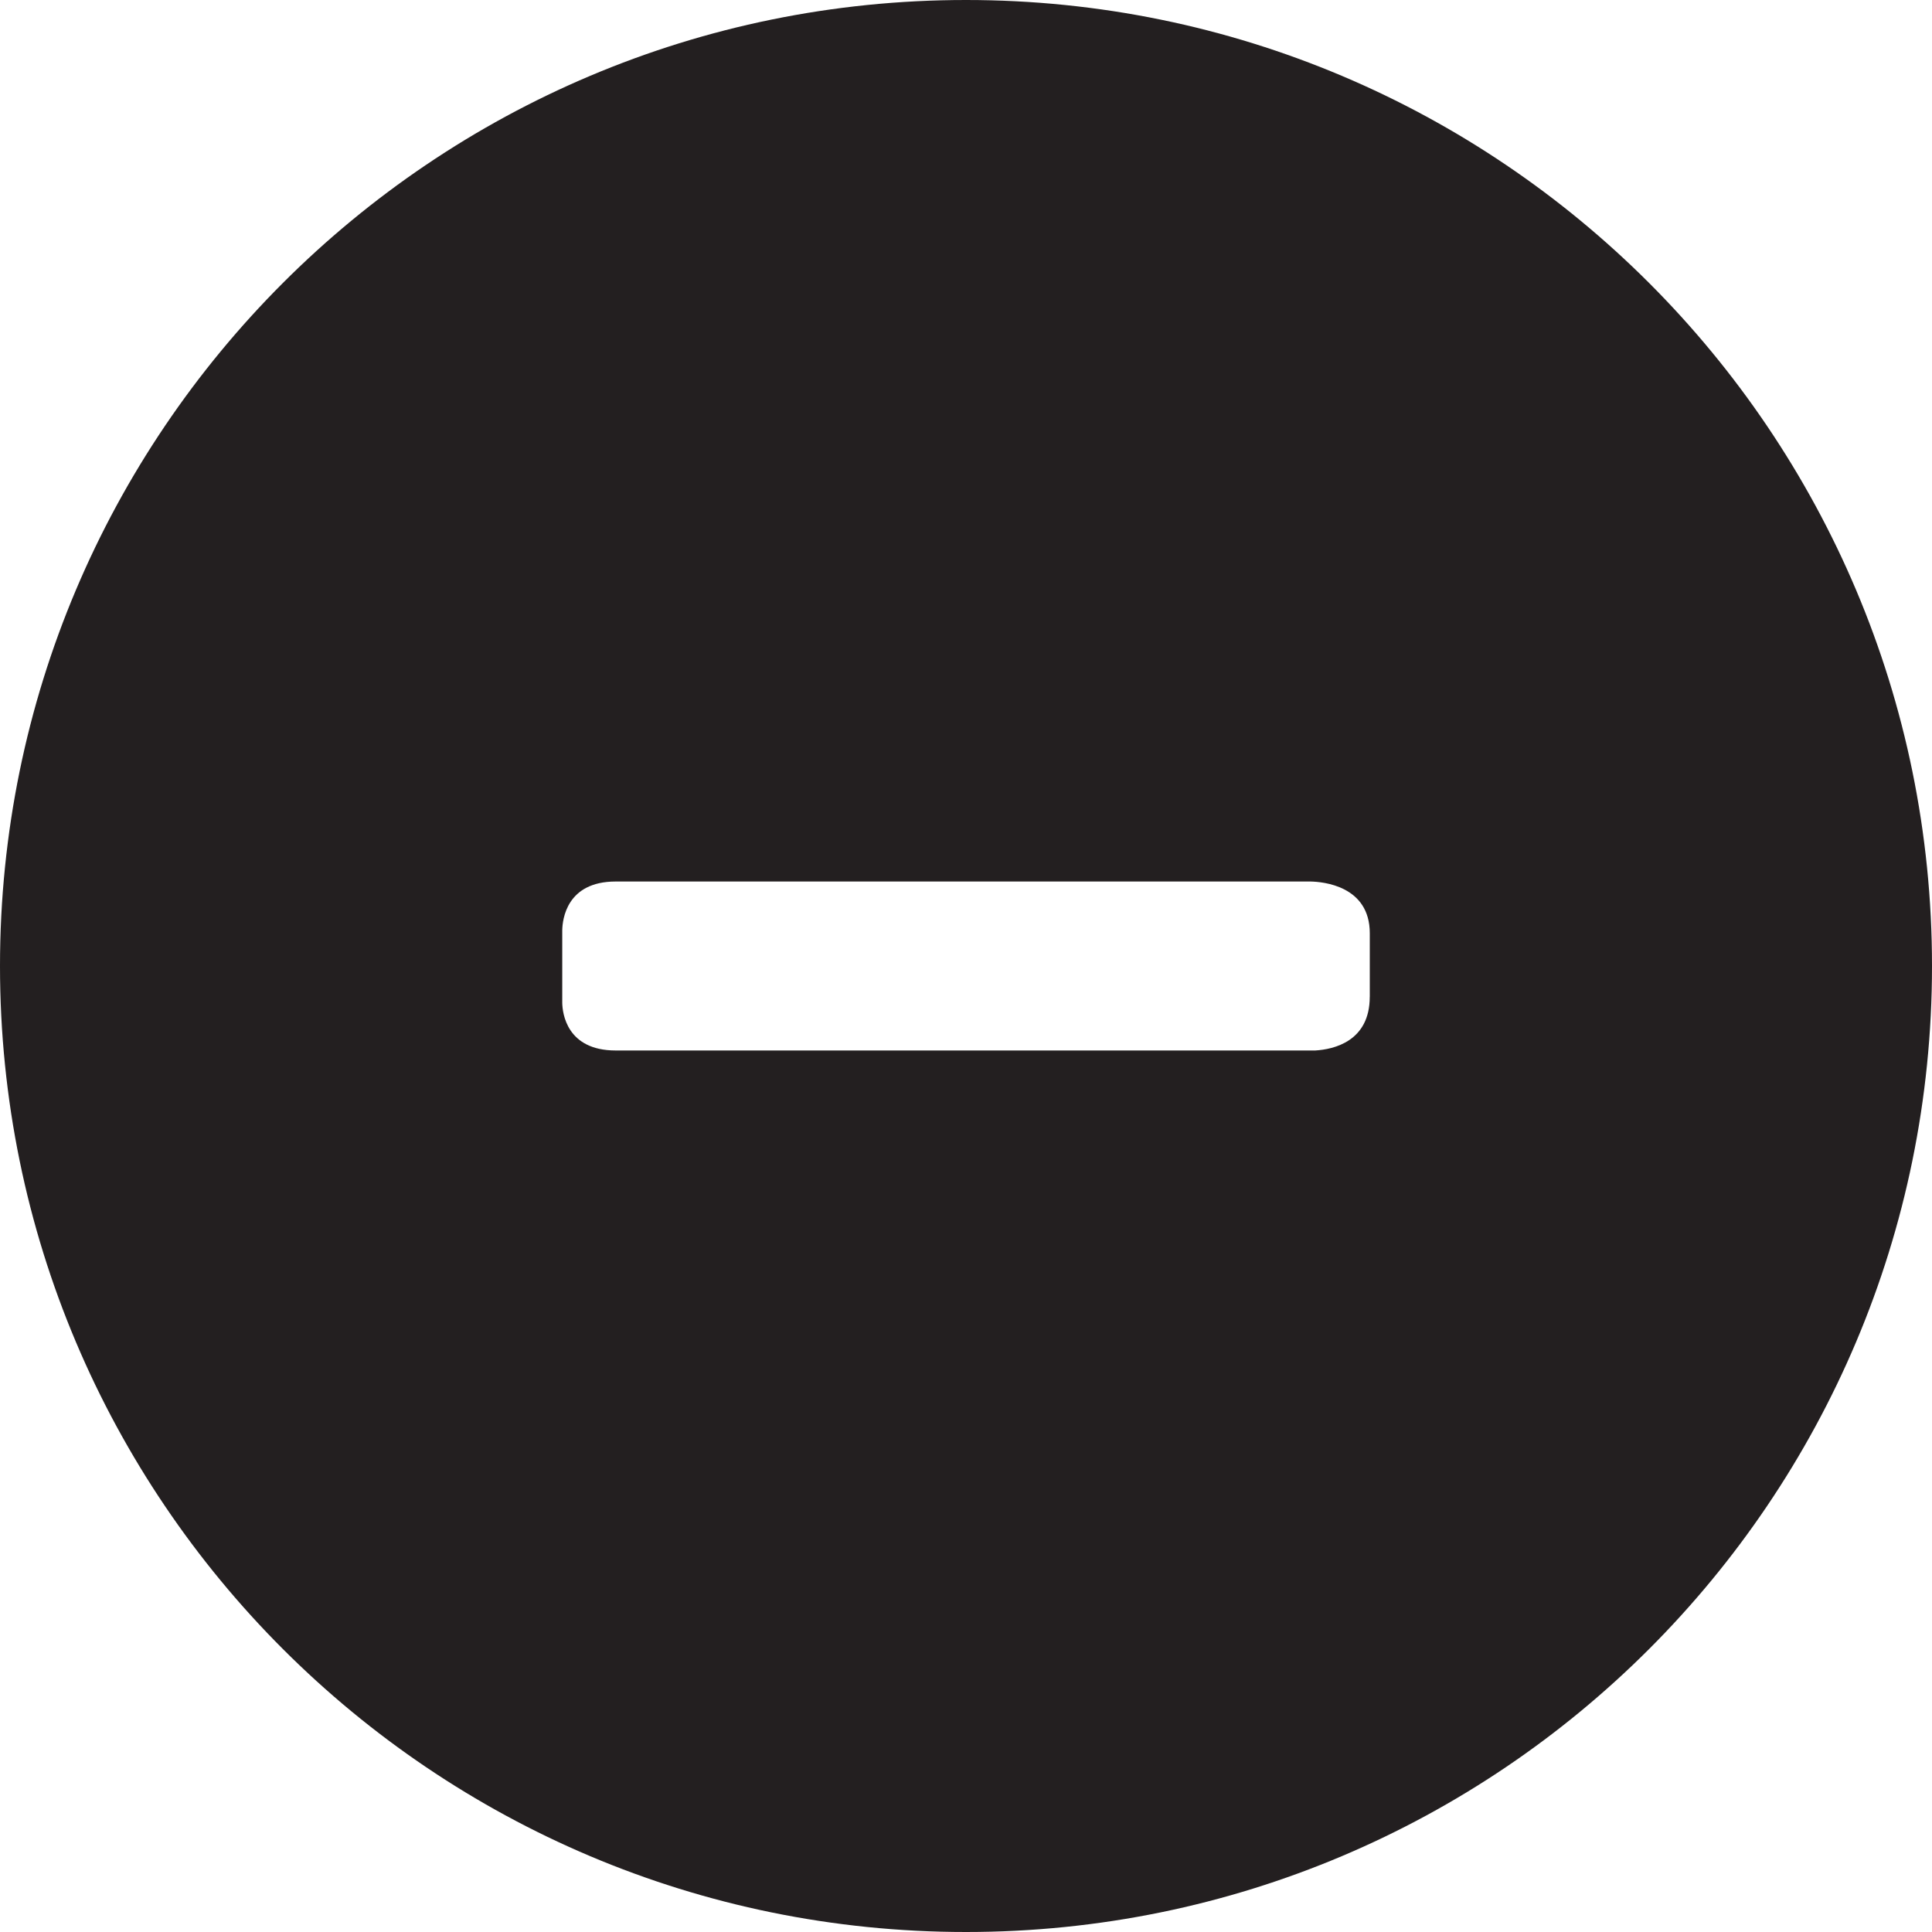
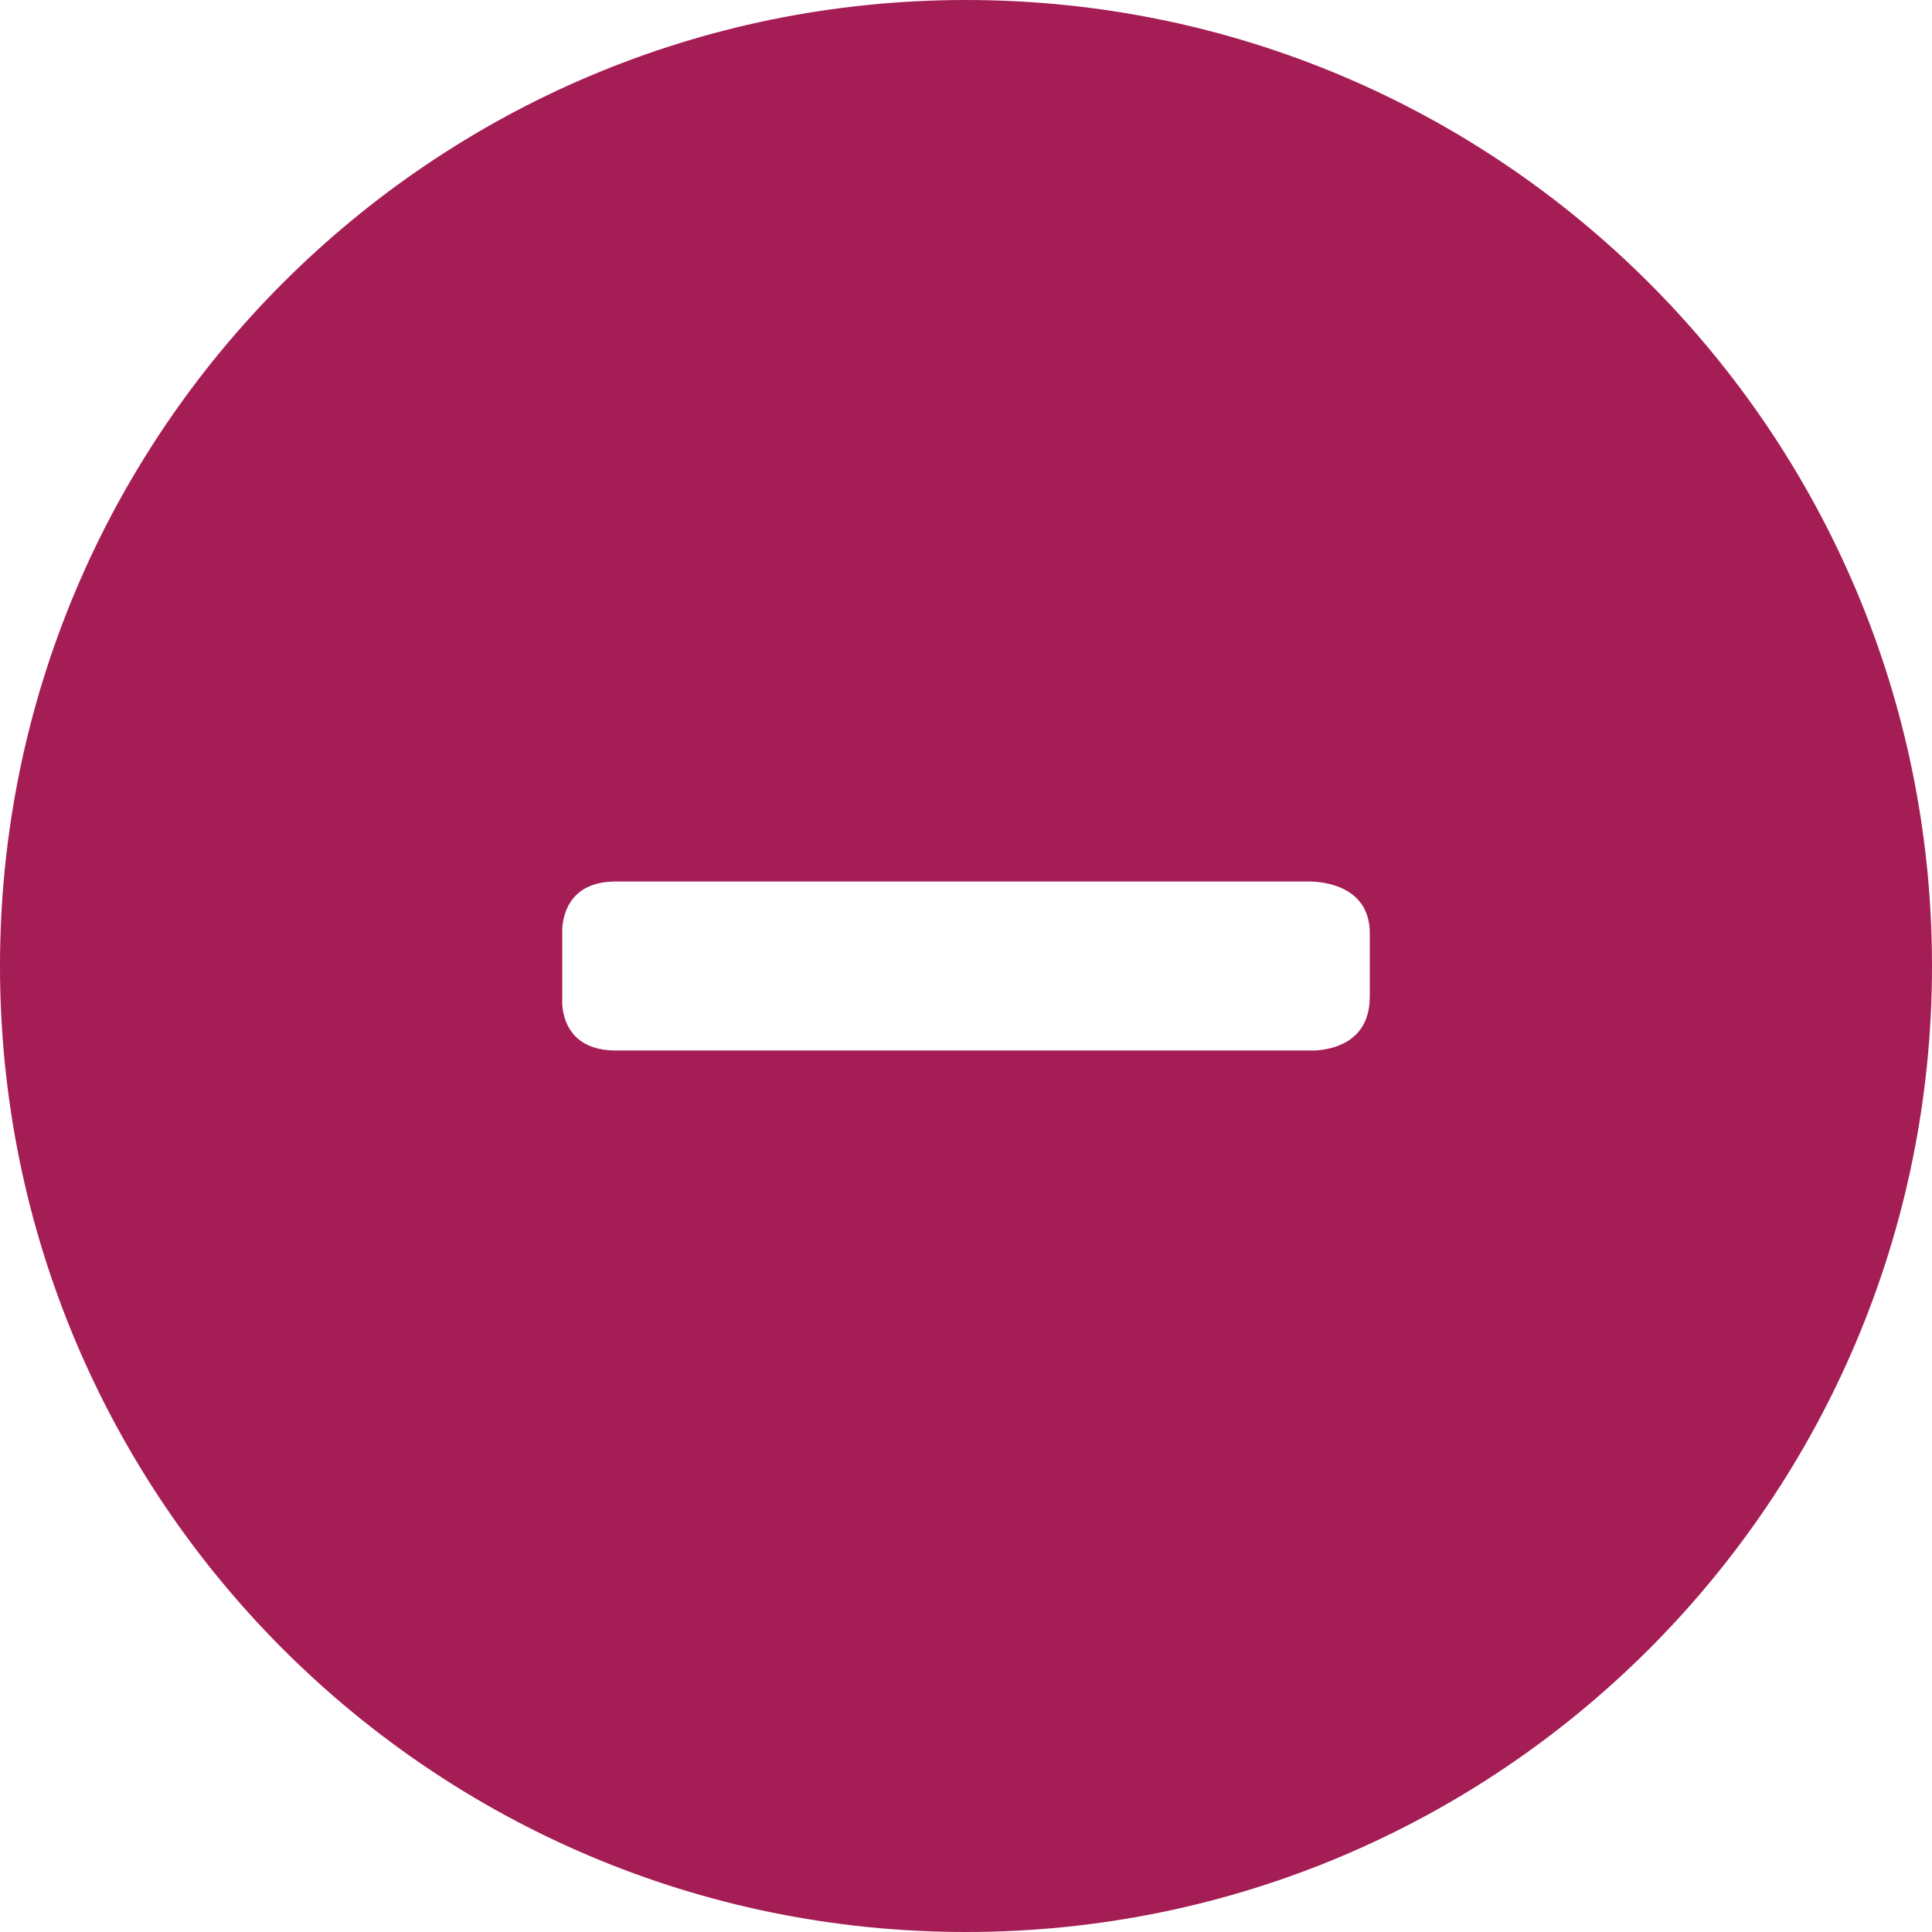
<svg xmlns="http://www.w3.org/2000/svg" enable-background="new 0 0 48 48" height="48px" id="Layer_1" version="1.1" viewBox="0 0 48 48" width="48px" xml:space="preserve">
-   <path d="M24,0C10.745,0,0,10.745,0,24s10.745,24,24,24s24-10.745,24-24S37.255,0,24,0z M34.031,24.766  c0,1.11-0.9,1.306-1.354,1.333h-17.38c-1.221,0-1.322-0.931-1.328-1.178v-1.809c0.005-0.27,0.108-1.211,1.328-1.211H32.56  c0.306,0.006,1.472,0.105,1.472,1.286V24.766z" fill="#231F20" />
+   <path style="fill:#a51d55;" d="M24,0C10.745,0,0,10.745,0,24s10.745,24,24,24s24-10.745,24-24S37.255,0,24,0z M34.031,24.766  c0,1.11-0.9,1.306-1.354,1.333h-17.38c-1.221,0-1.322-0.931-1.328-1.178v-1.809c0.005-0.27,0.108-1.211,1.328-1.211H32.56  c0.306,0.006,1.472,0.105,1.472,1.286V24.766z" fill="#231F20" />
</svg>
